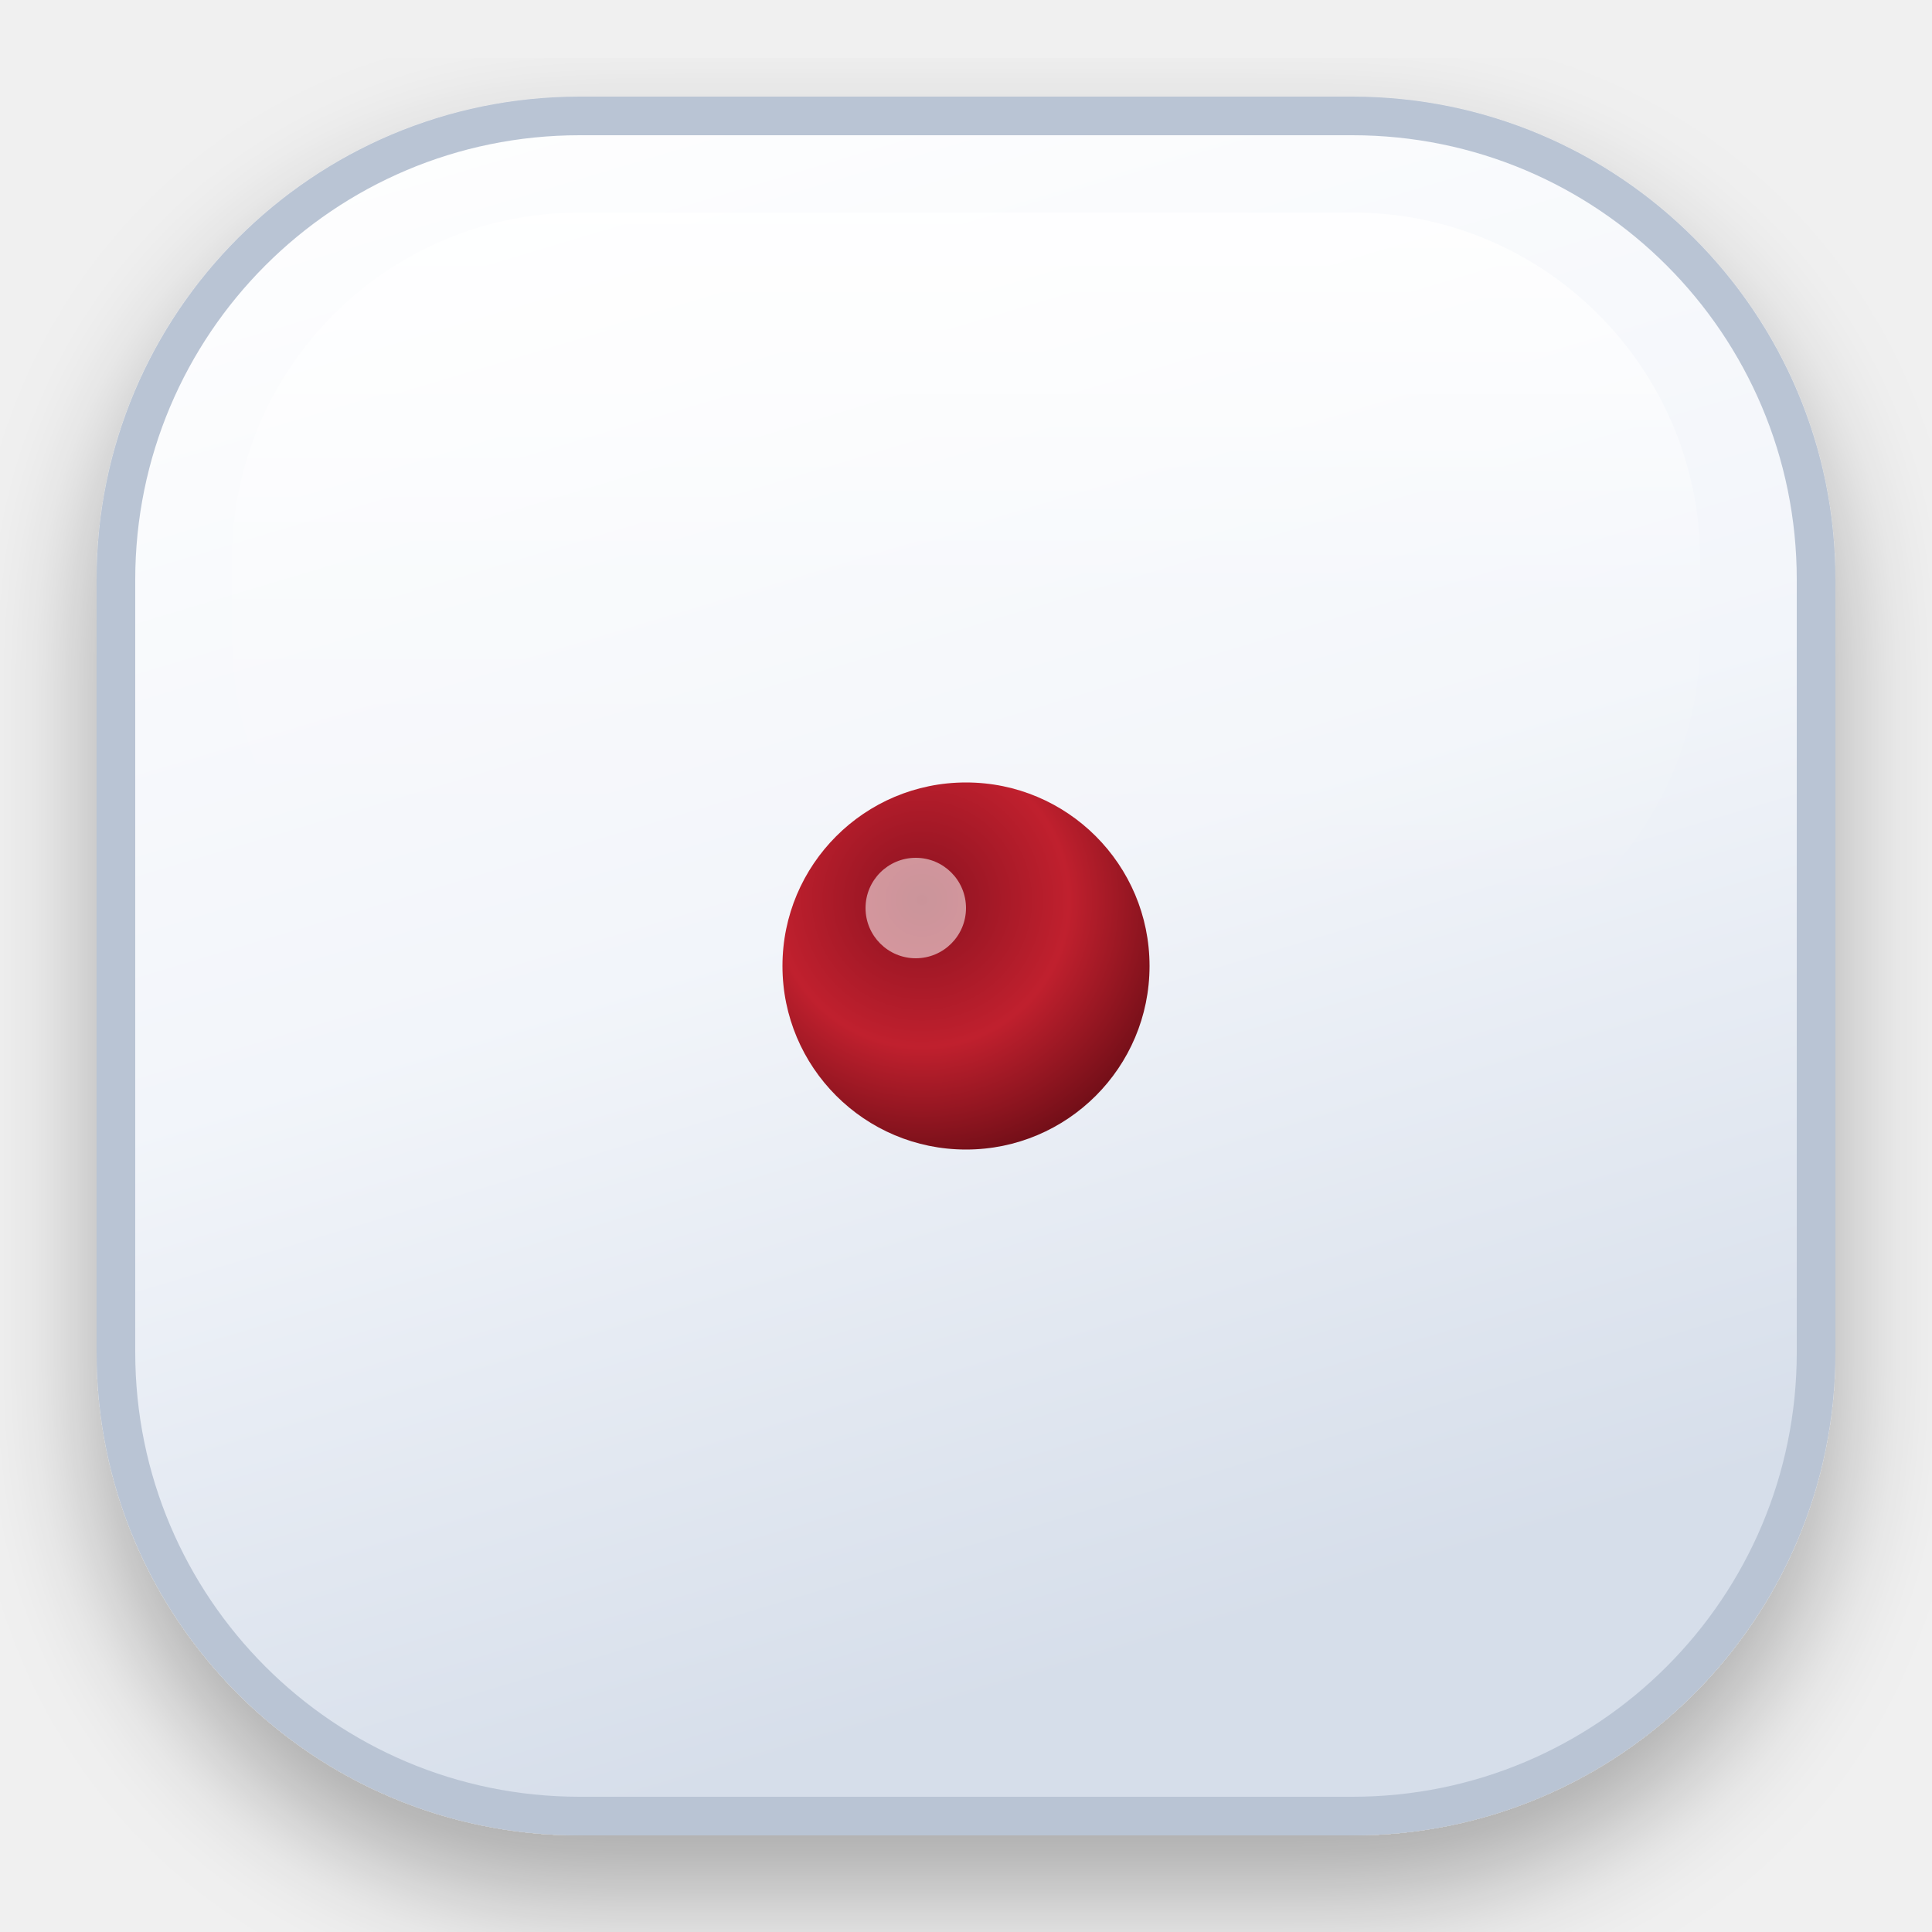
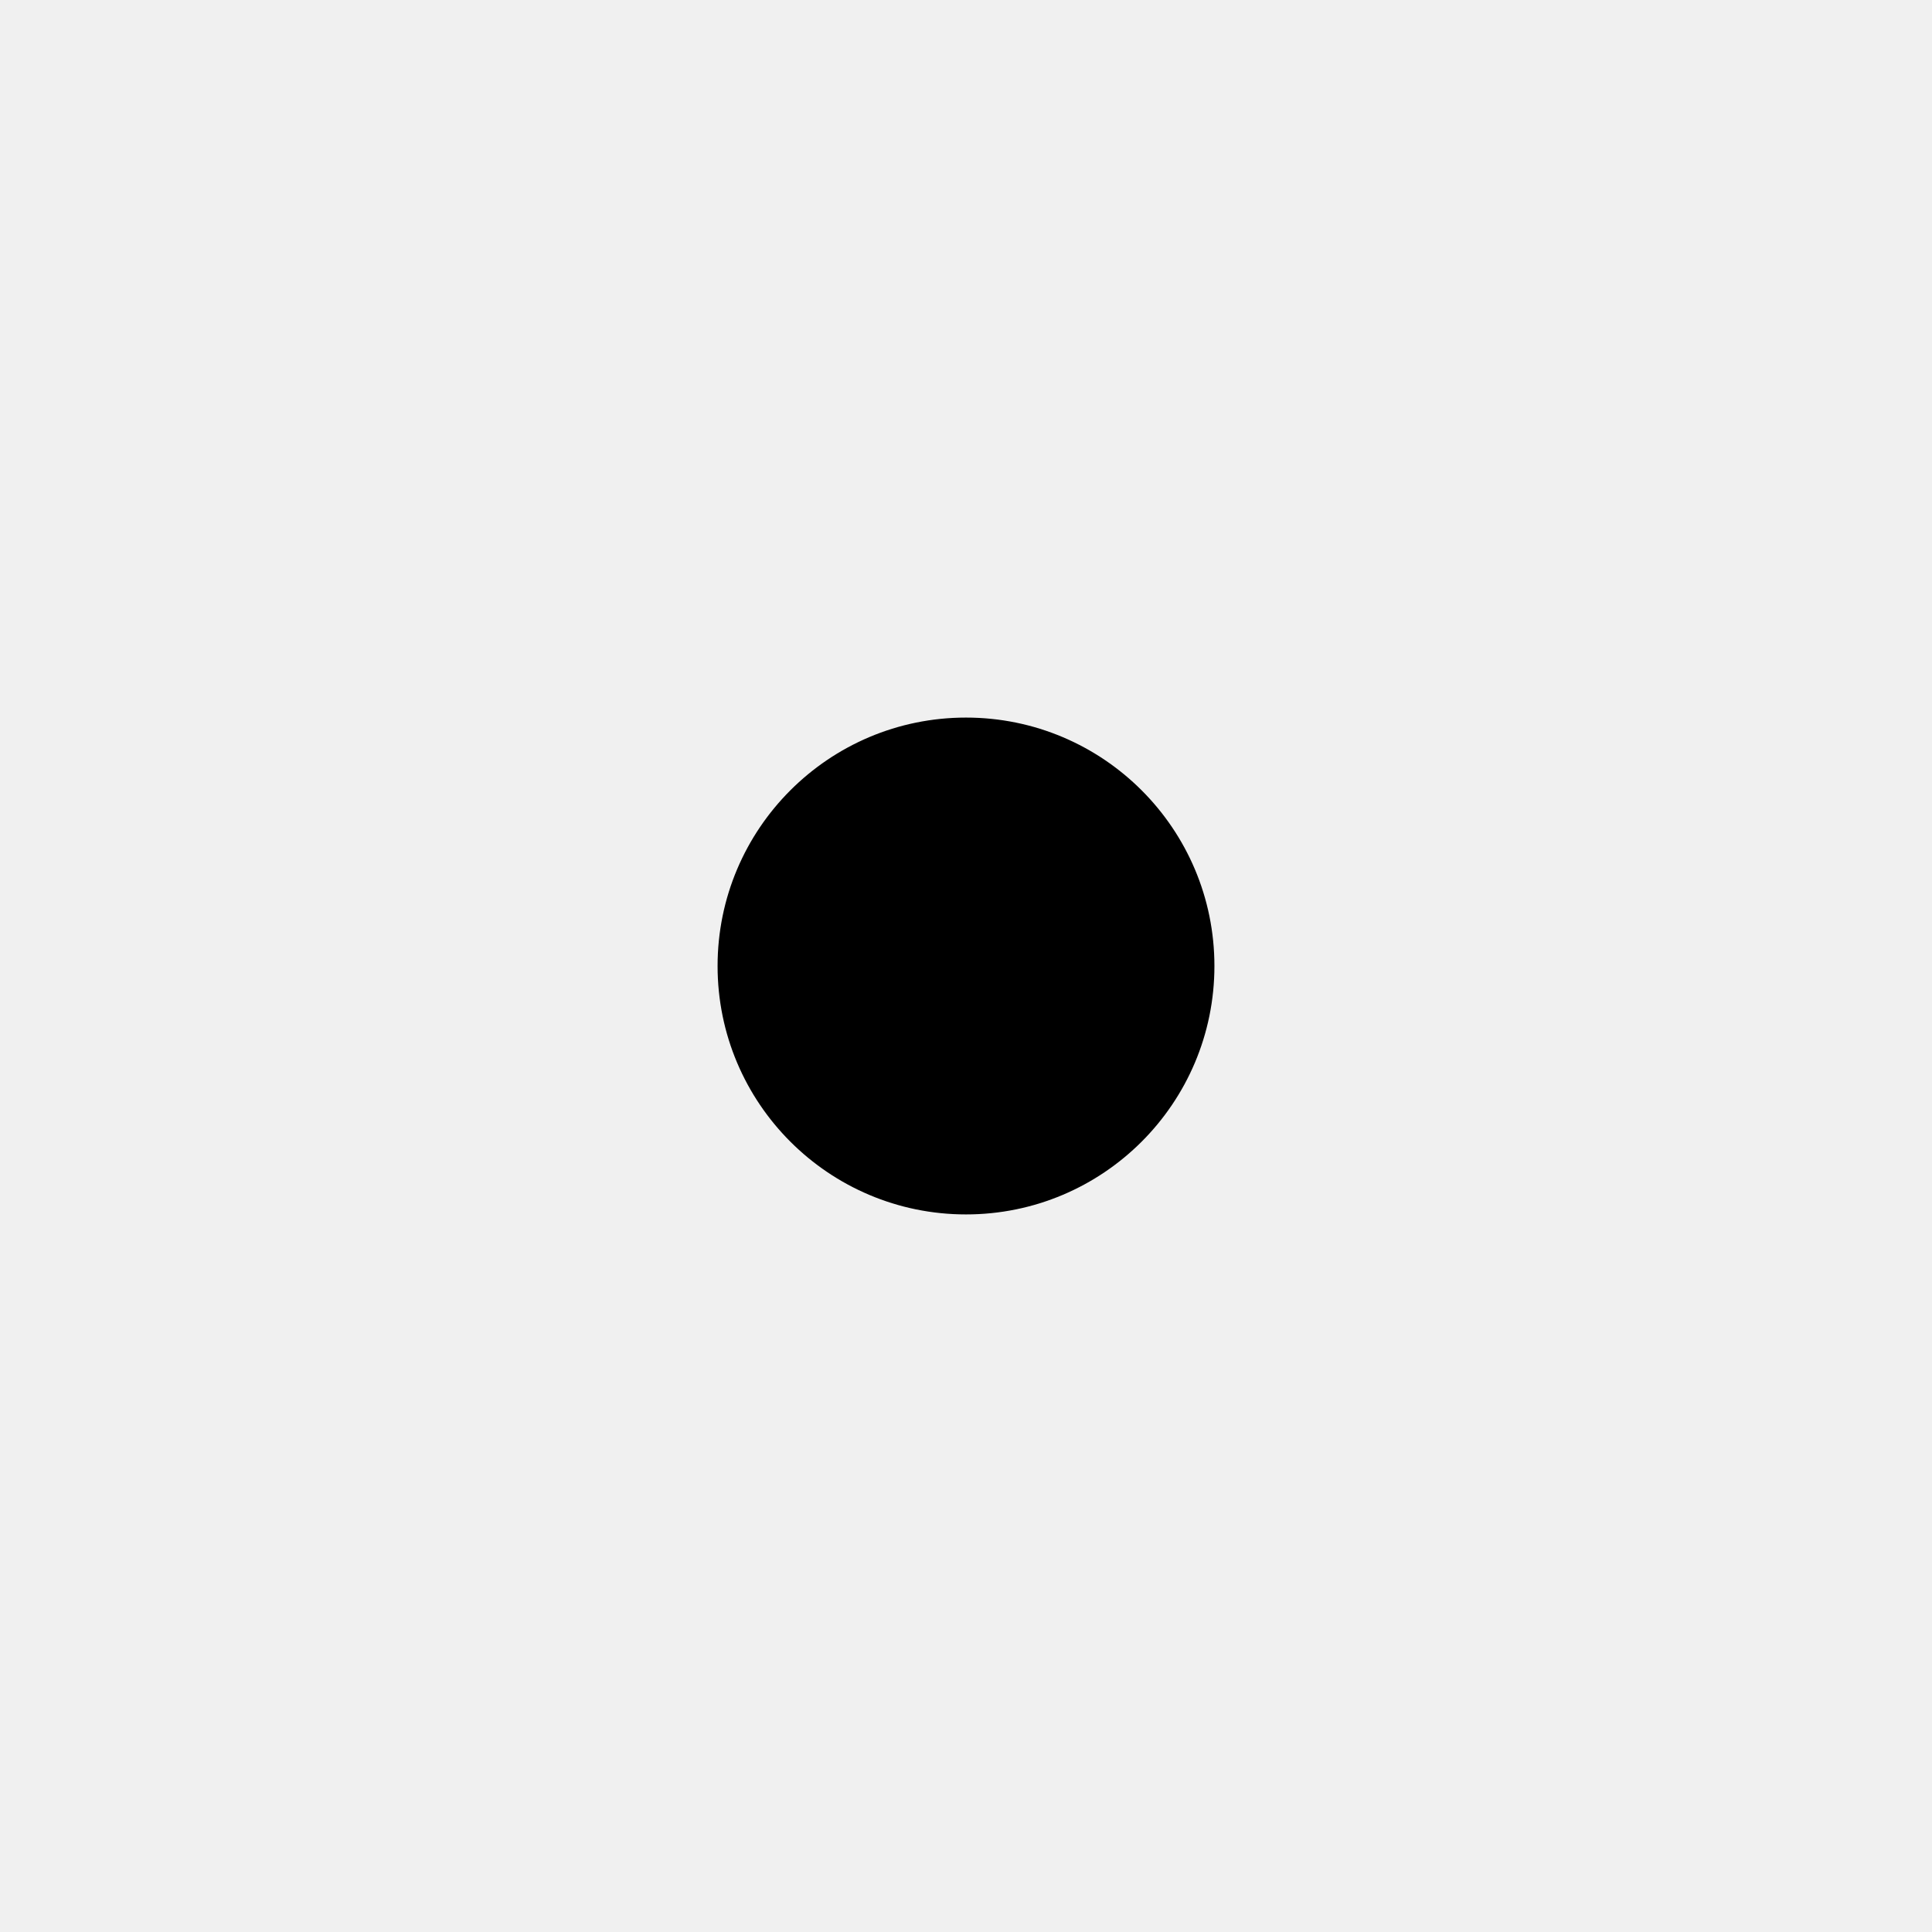
- <svg xmlns="http://www.w3.org/2000/svg" viewBox="0 0 100 100">
-   <defs>
-     <linearGradient id="face" x1="0" y1="0" x2="0.3" y2="1">
-       <stop offset="0" stop-color="#ffffff" />
-       <stop offset="0.55" stop-color="#f2f5fa" />
-       <stop offset="1" stop-color="#d6deea" />
-     </linearGradient>
-     <linearGradient id="dgloss" x1="0" y1="0" x2="0" y2="1">
-       <stop offset="0" stop-color="#ffffff" stop-opacity="0.85" />
-       <stop offset="0.5" stop-color="#ffffff" stop-opacity="0.1" />
-       <stop offset="1" stop-color="#ffffff" stop-opacity="0" />
-     </linearGradient>
-     <radialGradient id="pip" cx="0.38" cy="0.32" r="0.8">
-       <stop offset="0" stop-color="#8a1220" />
-       <stop offset="0.5" stop-color="#c0202e" />
-       <stop offset="1" stop-color="#5e0a12" />
-     </radialGradient>
-     <filter id="dsh" x="-20%" y="-20%" width="140%" height="150%">
-       <feDropShadow dx="0" dy="3" stdDeviation="3" flood-color="#000000" flood-opacity="0.3" />
-     </filter>
-   </defs>
-   <g filter="url(#dsh)">
-     <rect x="6" y="6" width="88" height="88" rx="24" fill="url(#face)" stroke="#b9c4d4" stroke-width="2" />
-     <rect x="12" y="11" width="76" height="40" rx="18" fill="url(#dgloss)" />
+ <svg xmlns="http://www.w3.org/2000/svg" style="opacity:1;fill:#000000;fill-opacity:1;stroke:#000000;stroke-width:0" viewBox="0 0 26.458 26.458" version="1.1" id="svg8">
+   <defs id="defs7" />
+   <g id="layer1" style="opacity:1;fill:#000000;fill-opacity:1;stroke:#000000;stroke-width:0">
+     <circle style="opacity:1;fill:#000000;fill-opacity:1;stroke:#000000;stroke-width:0" id="path833" cx="13.229" cy="13.229" r="3.402" />
  </g>
-   <circle cx="50" cy="50" r="9.5" fill="url(#pip)" />
-   <circle cx="47.4" cy="47" r="2.6" fill="#ffffff" opacity="0.55" />
</svg>
